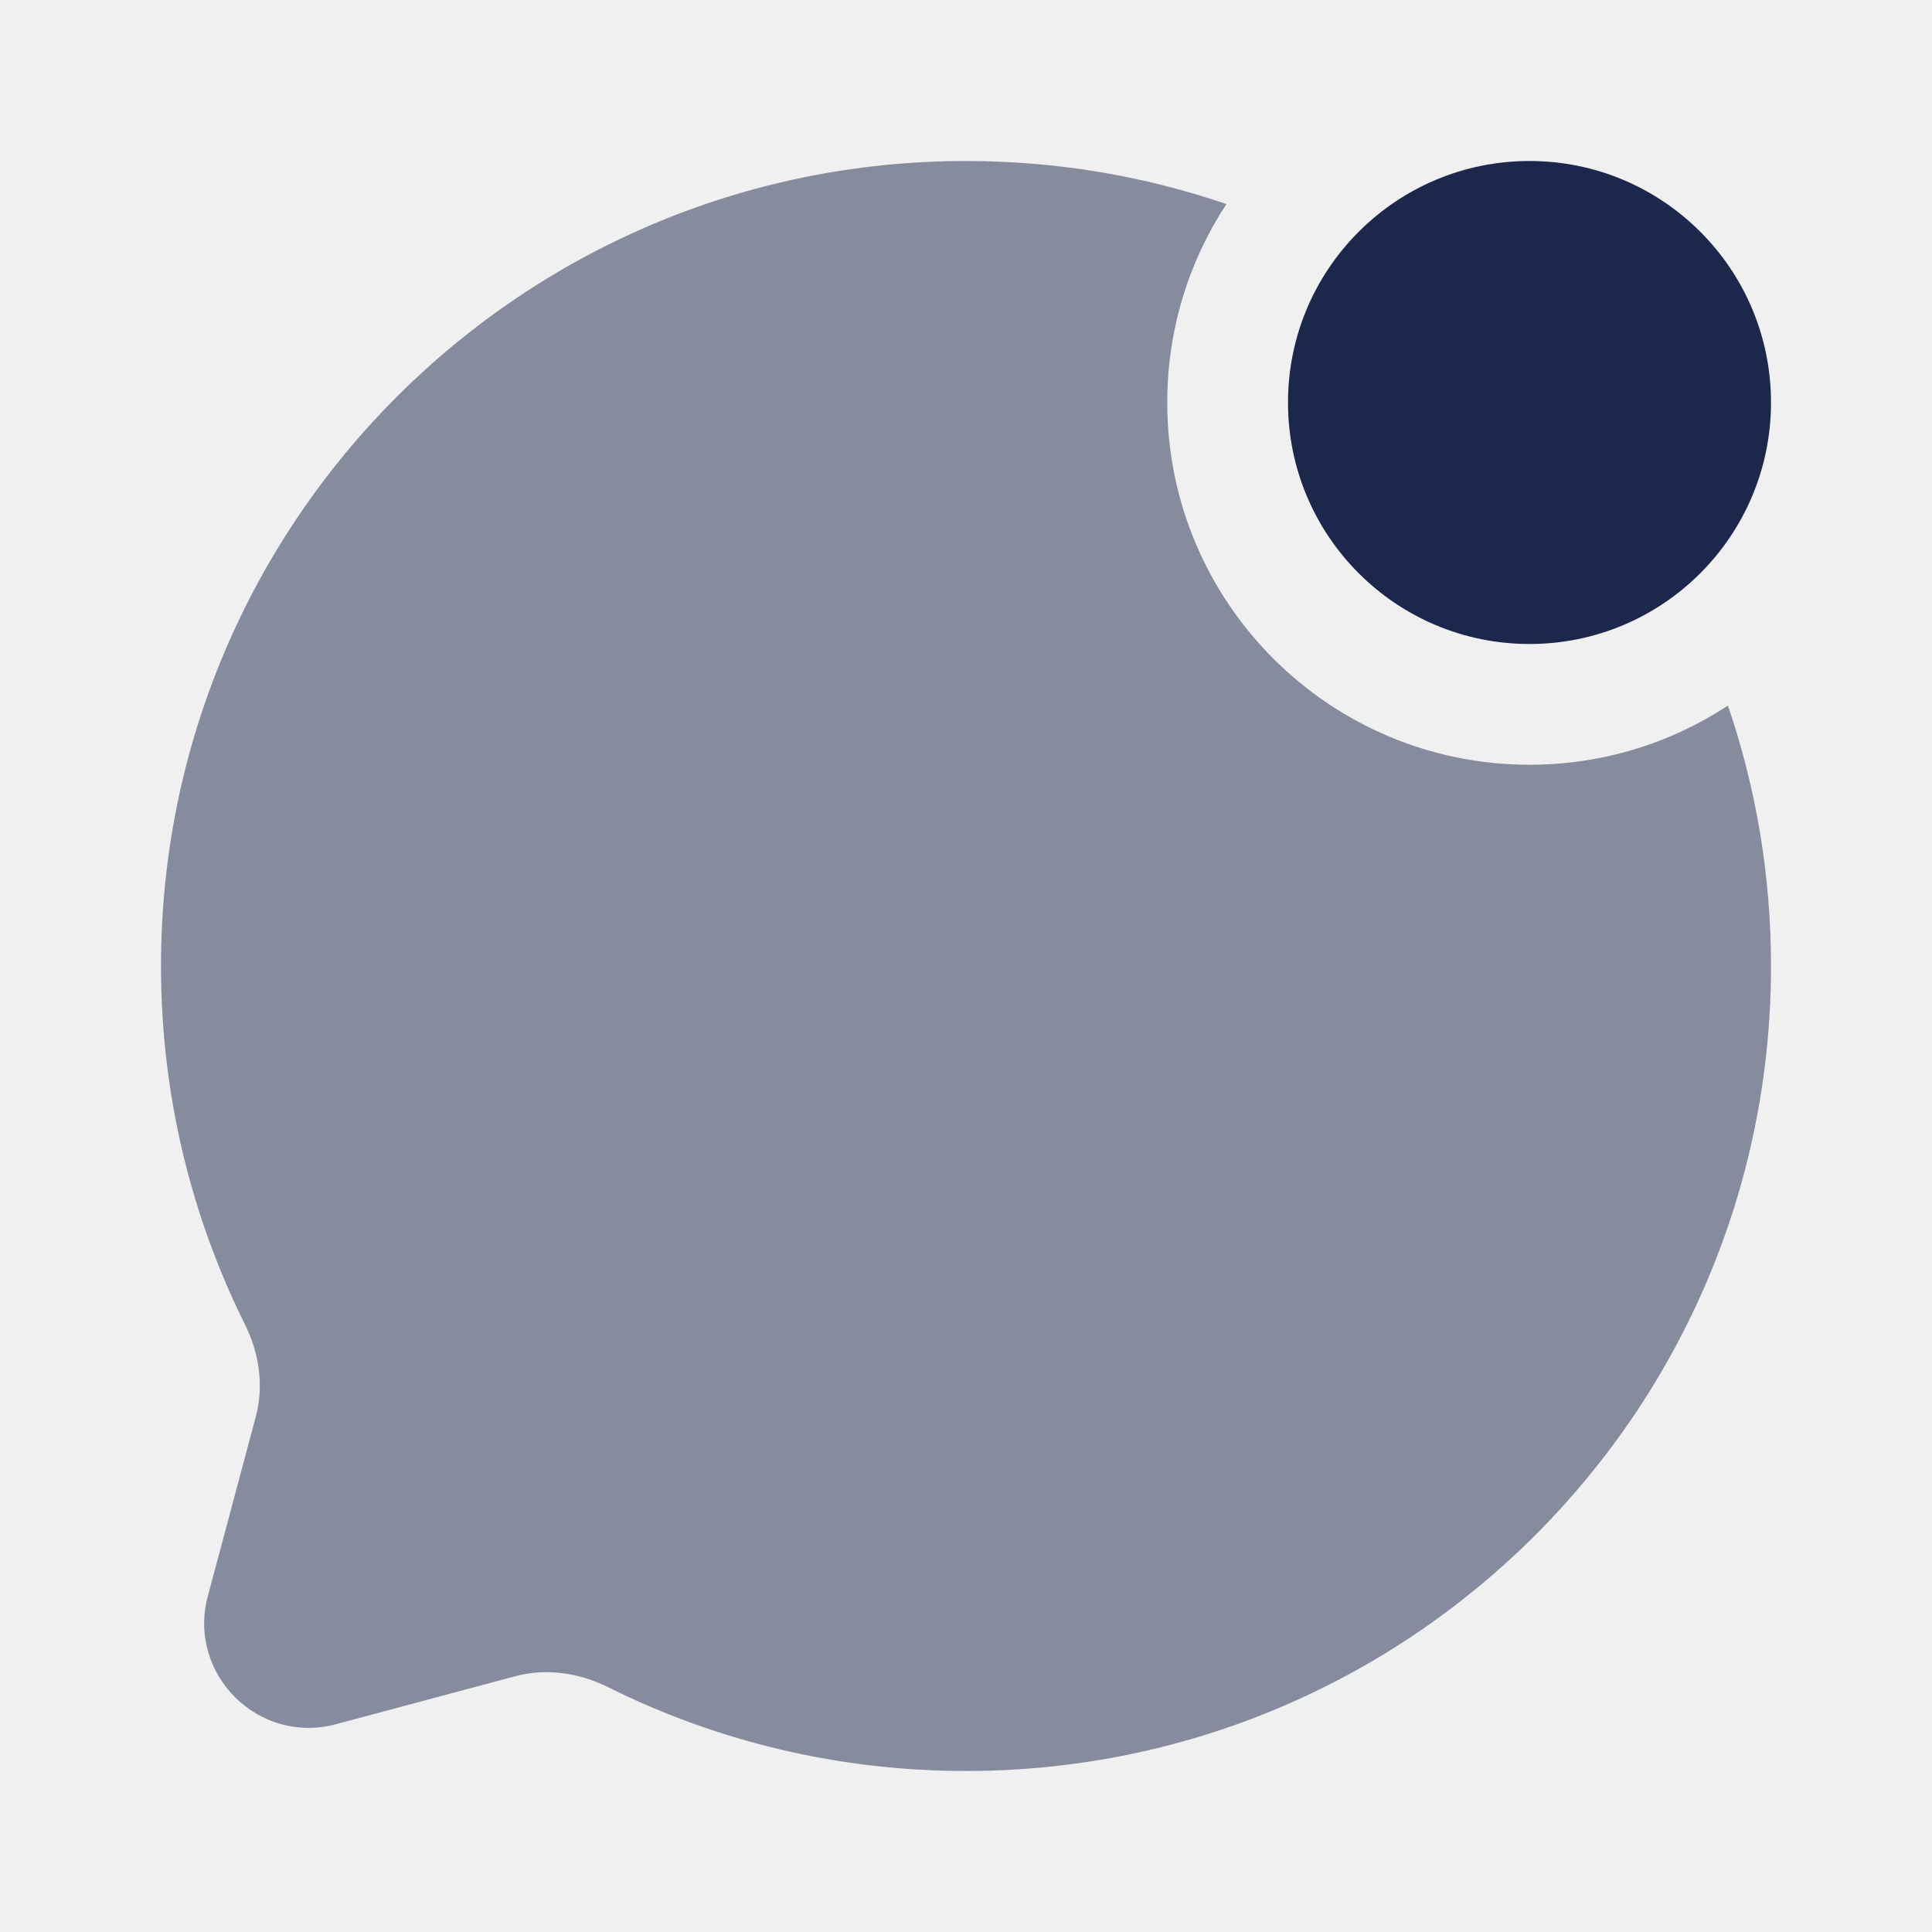
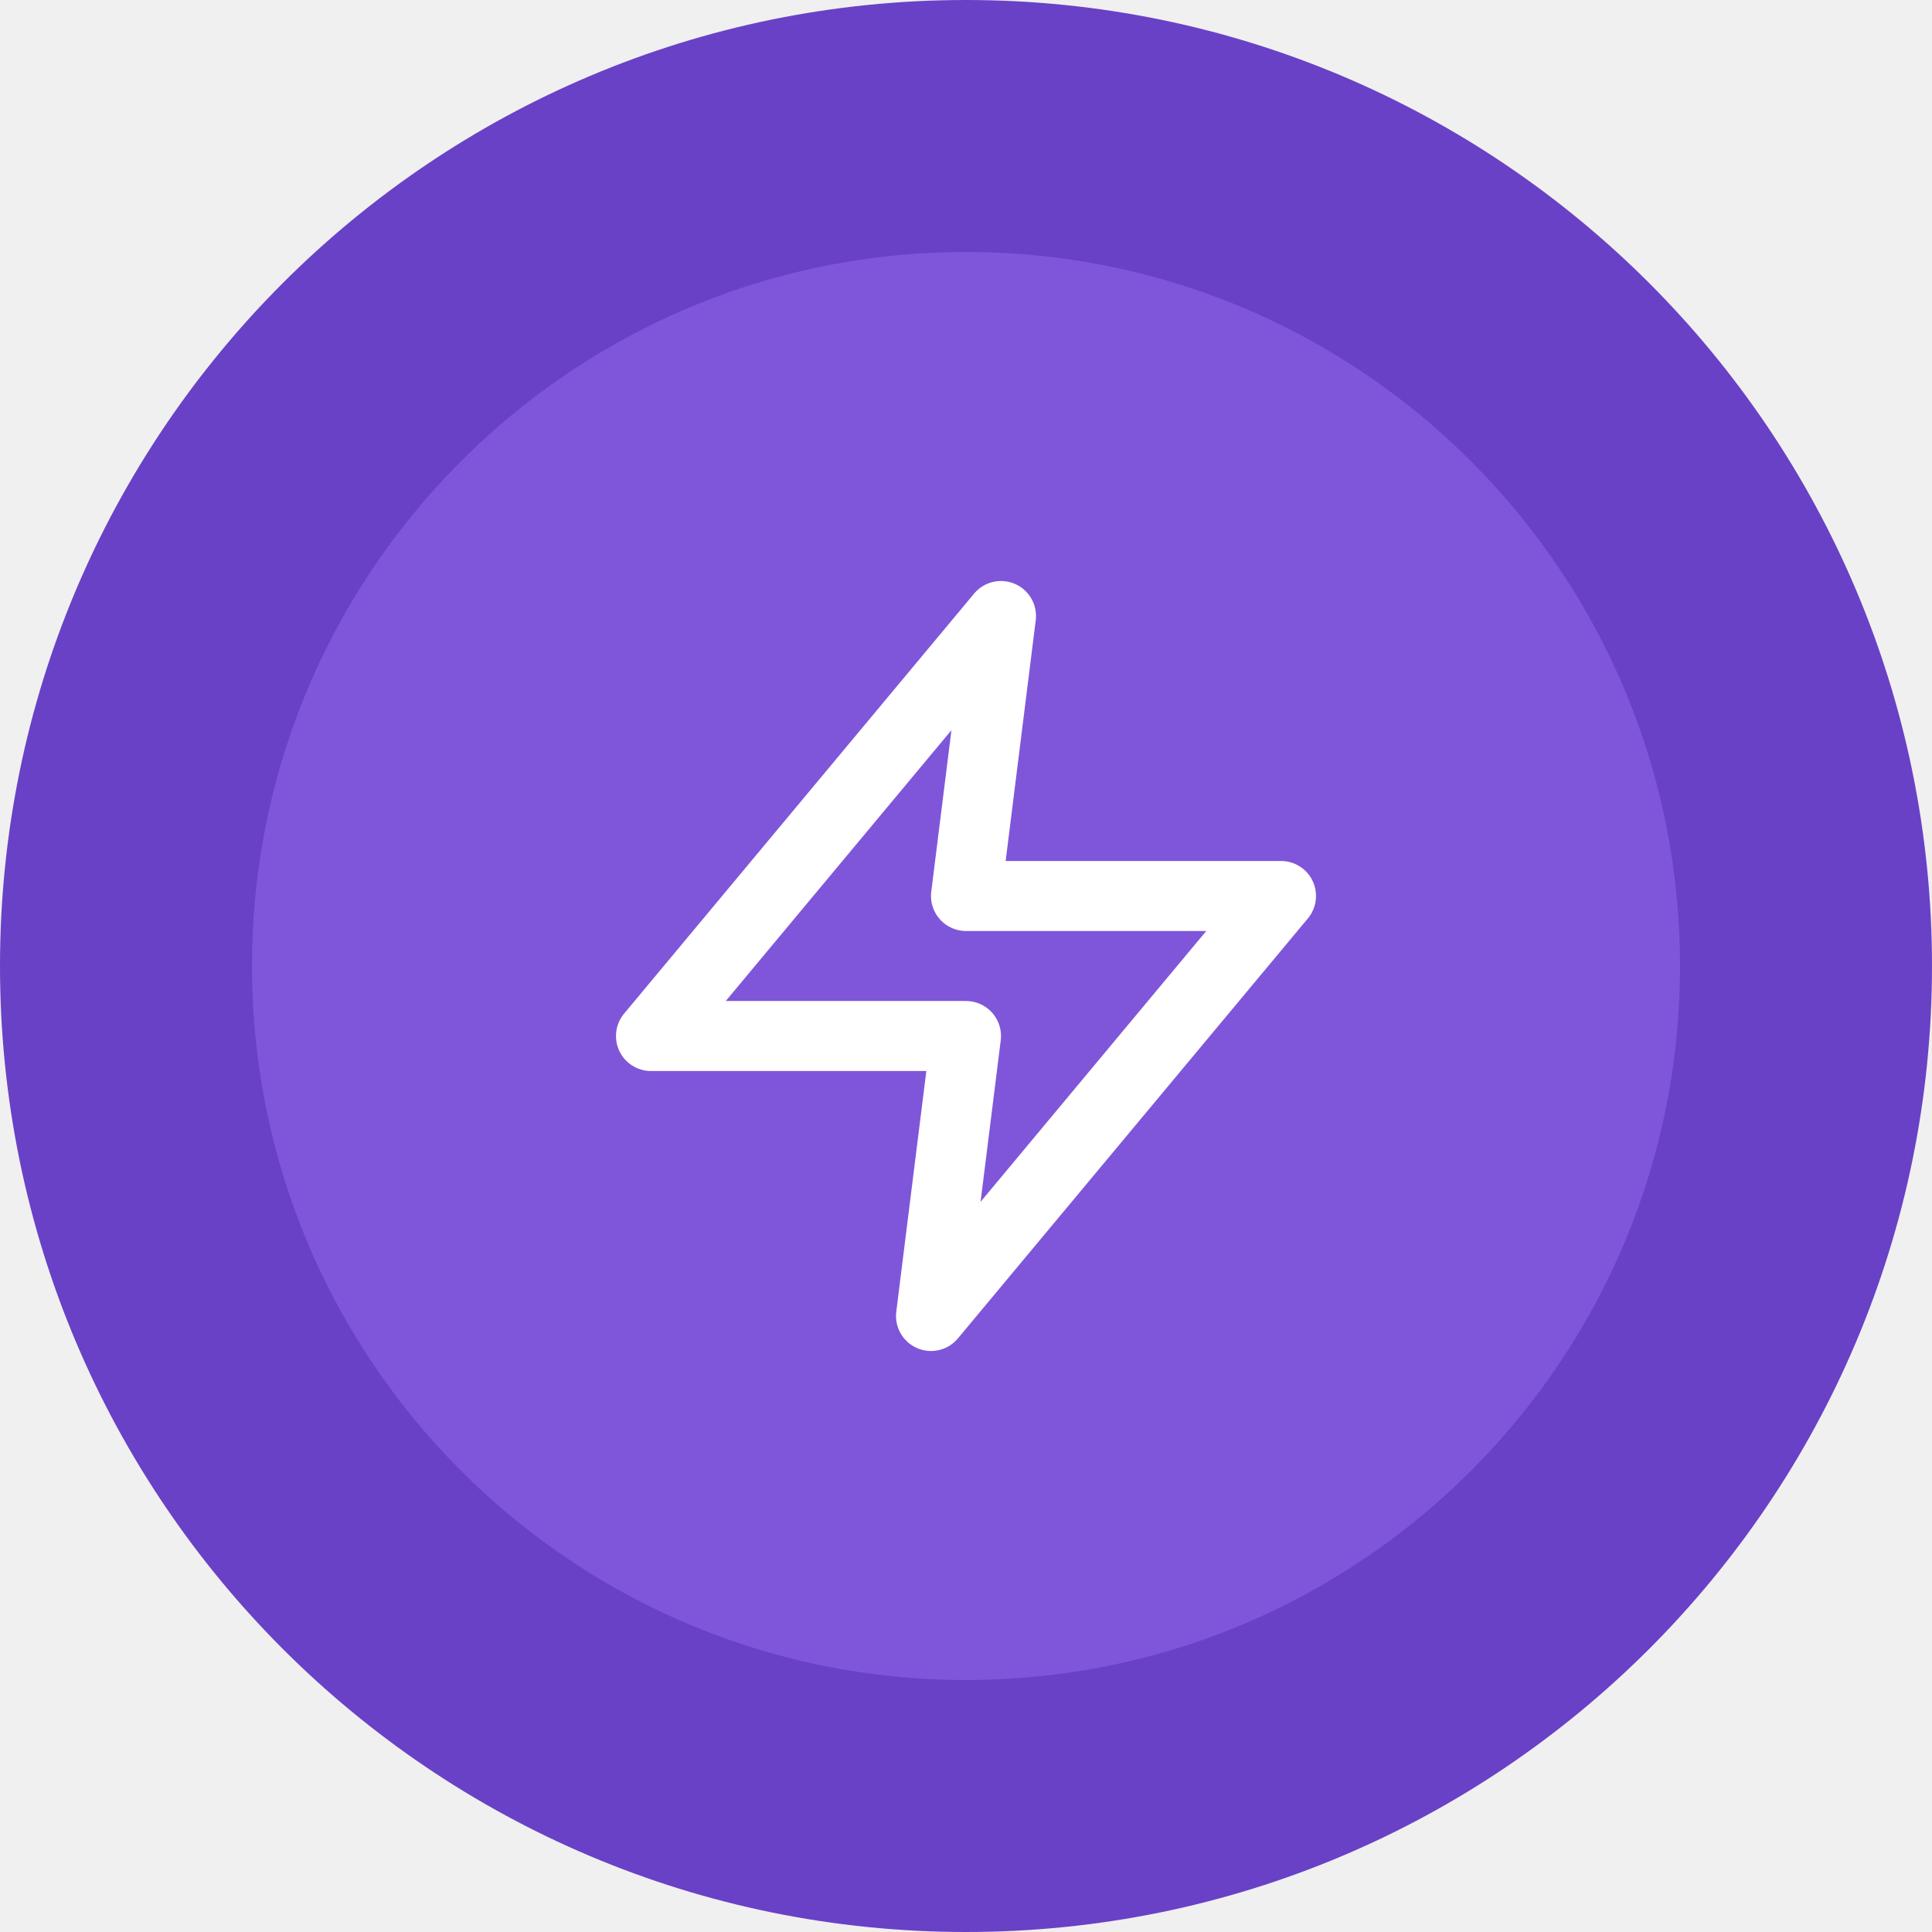
- <svg xmlns="http://www.w3.org/2000/svg" width="800px" height="800px" viewBox="0 0 24 24" fill="none">
-   <path d="M22 5C22 6.657 20.657 8 19 8C17.343 8 16 6.657 16 5C16 3.343 17.343 2 19 2C20.657 2 22 3.343 22 5Z" fill="#1C274C" />
-   <path opacity="0.5" d="M15.235 2.535C14.22 2.188 13.132 2 12 2C6.477 2 2 6.477 2 12C2 13.6 2.376 15.112 3.043 16.453C3.221 16.809 3.28 17.216 3.177 17.601L2.582 19.827C2.323 20.793 3.207 21.677 4.173 21.419L6.399 20.823C6.784 20.72 7.191 20.779 7.548 20.956C8.888 21.624 10.4 22 12 22C17.523 22 22 17.523 22 12C22 10.868 21.812 9.78 21.465 8.765C20.757 9.23 19.91 9.5 19 9.5C16.515 9.5 14.5 7.485 14.5 5C14.5 4.09 14.77 3.243 15.235 2.535Z" fill="#1C274C" />
+ <svg xmlns="http://www.w3.org/2000/svg" width="46" height="46" viewBox="0 0 46 46" fill="none">
+   <rect x="3" y="3" width="40" height="40" rx="20" fill="#7F56D9" />
+   <rect x="3" y="3" width="40" height="40" rx="20" stroke="#6941C6" stroke-width="6" />
+   <path d="M23.833 14.667L15.5 24.667H23L22.167 31.333L30.5 21.333H23L23.833 14.667Z" stroke="white" stroke-width="1.667" stroke-linecap="round" stroke-linejoin="round" />
</svg>
